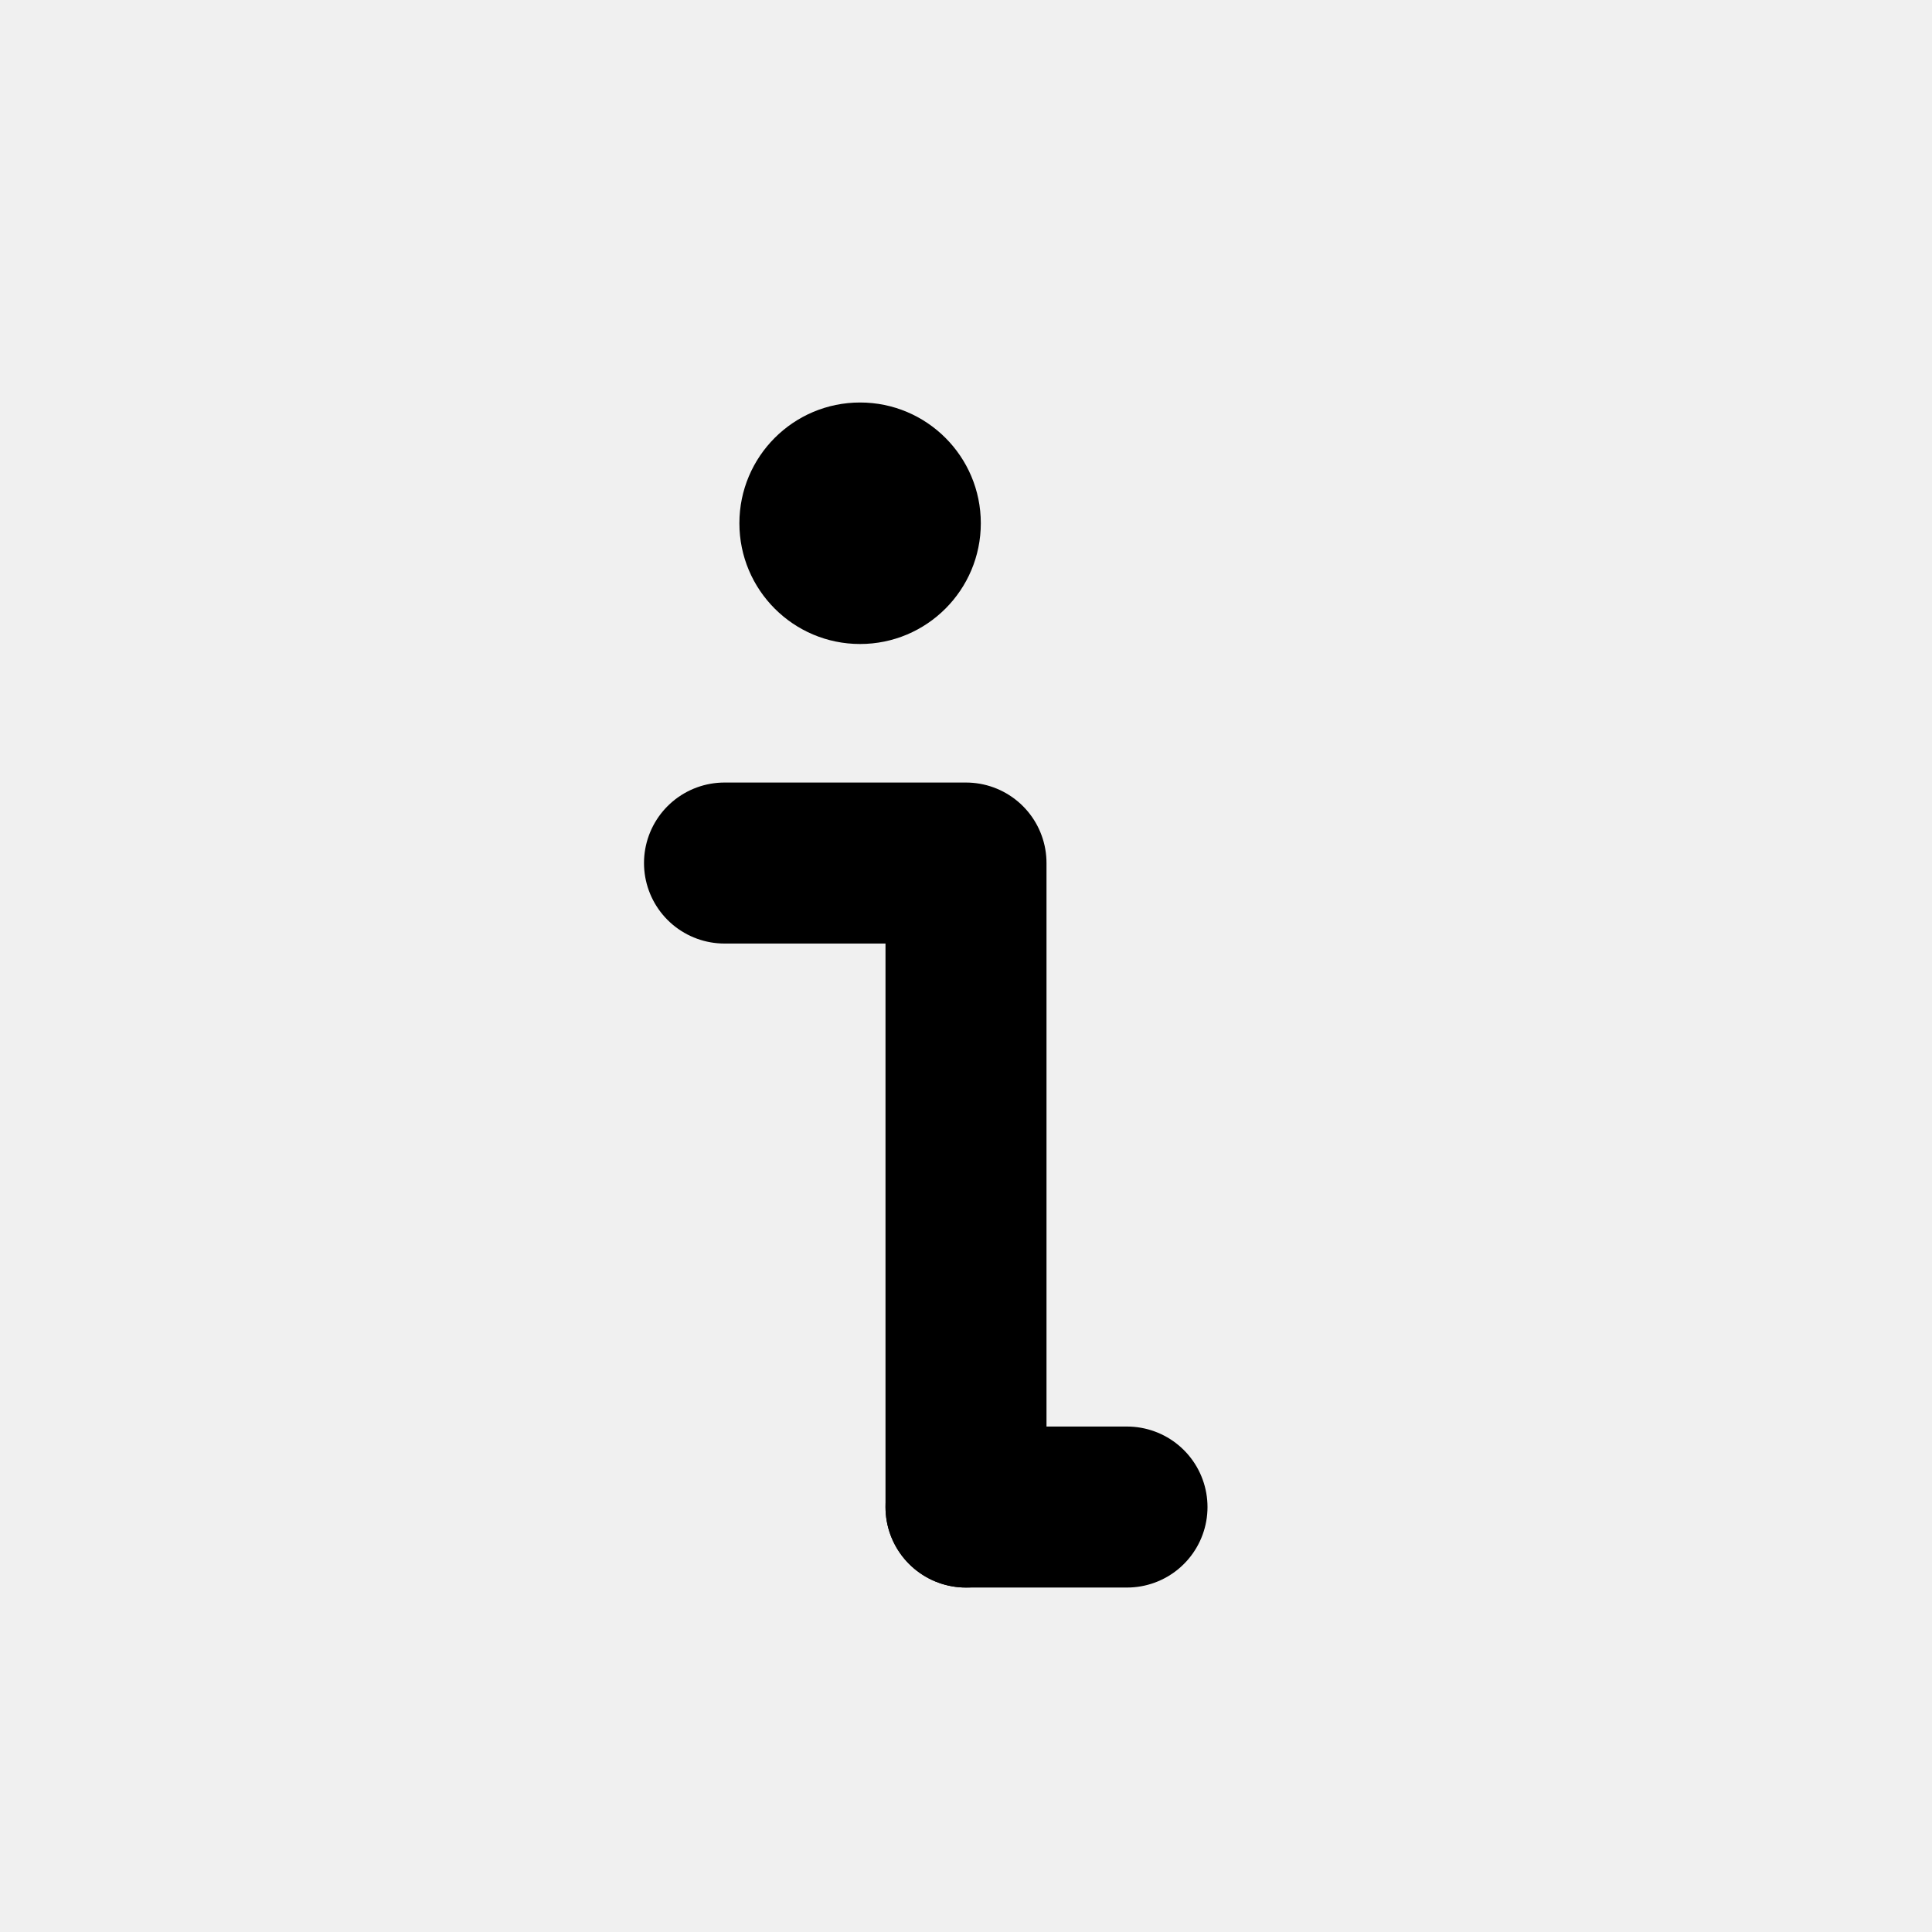
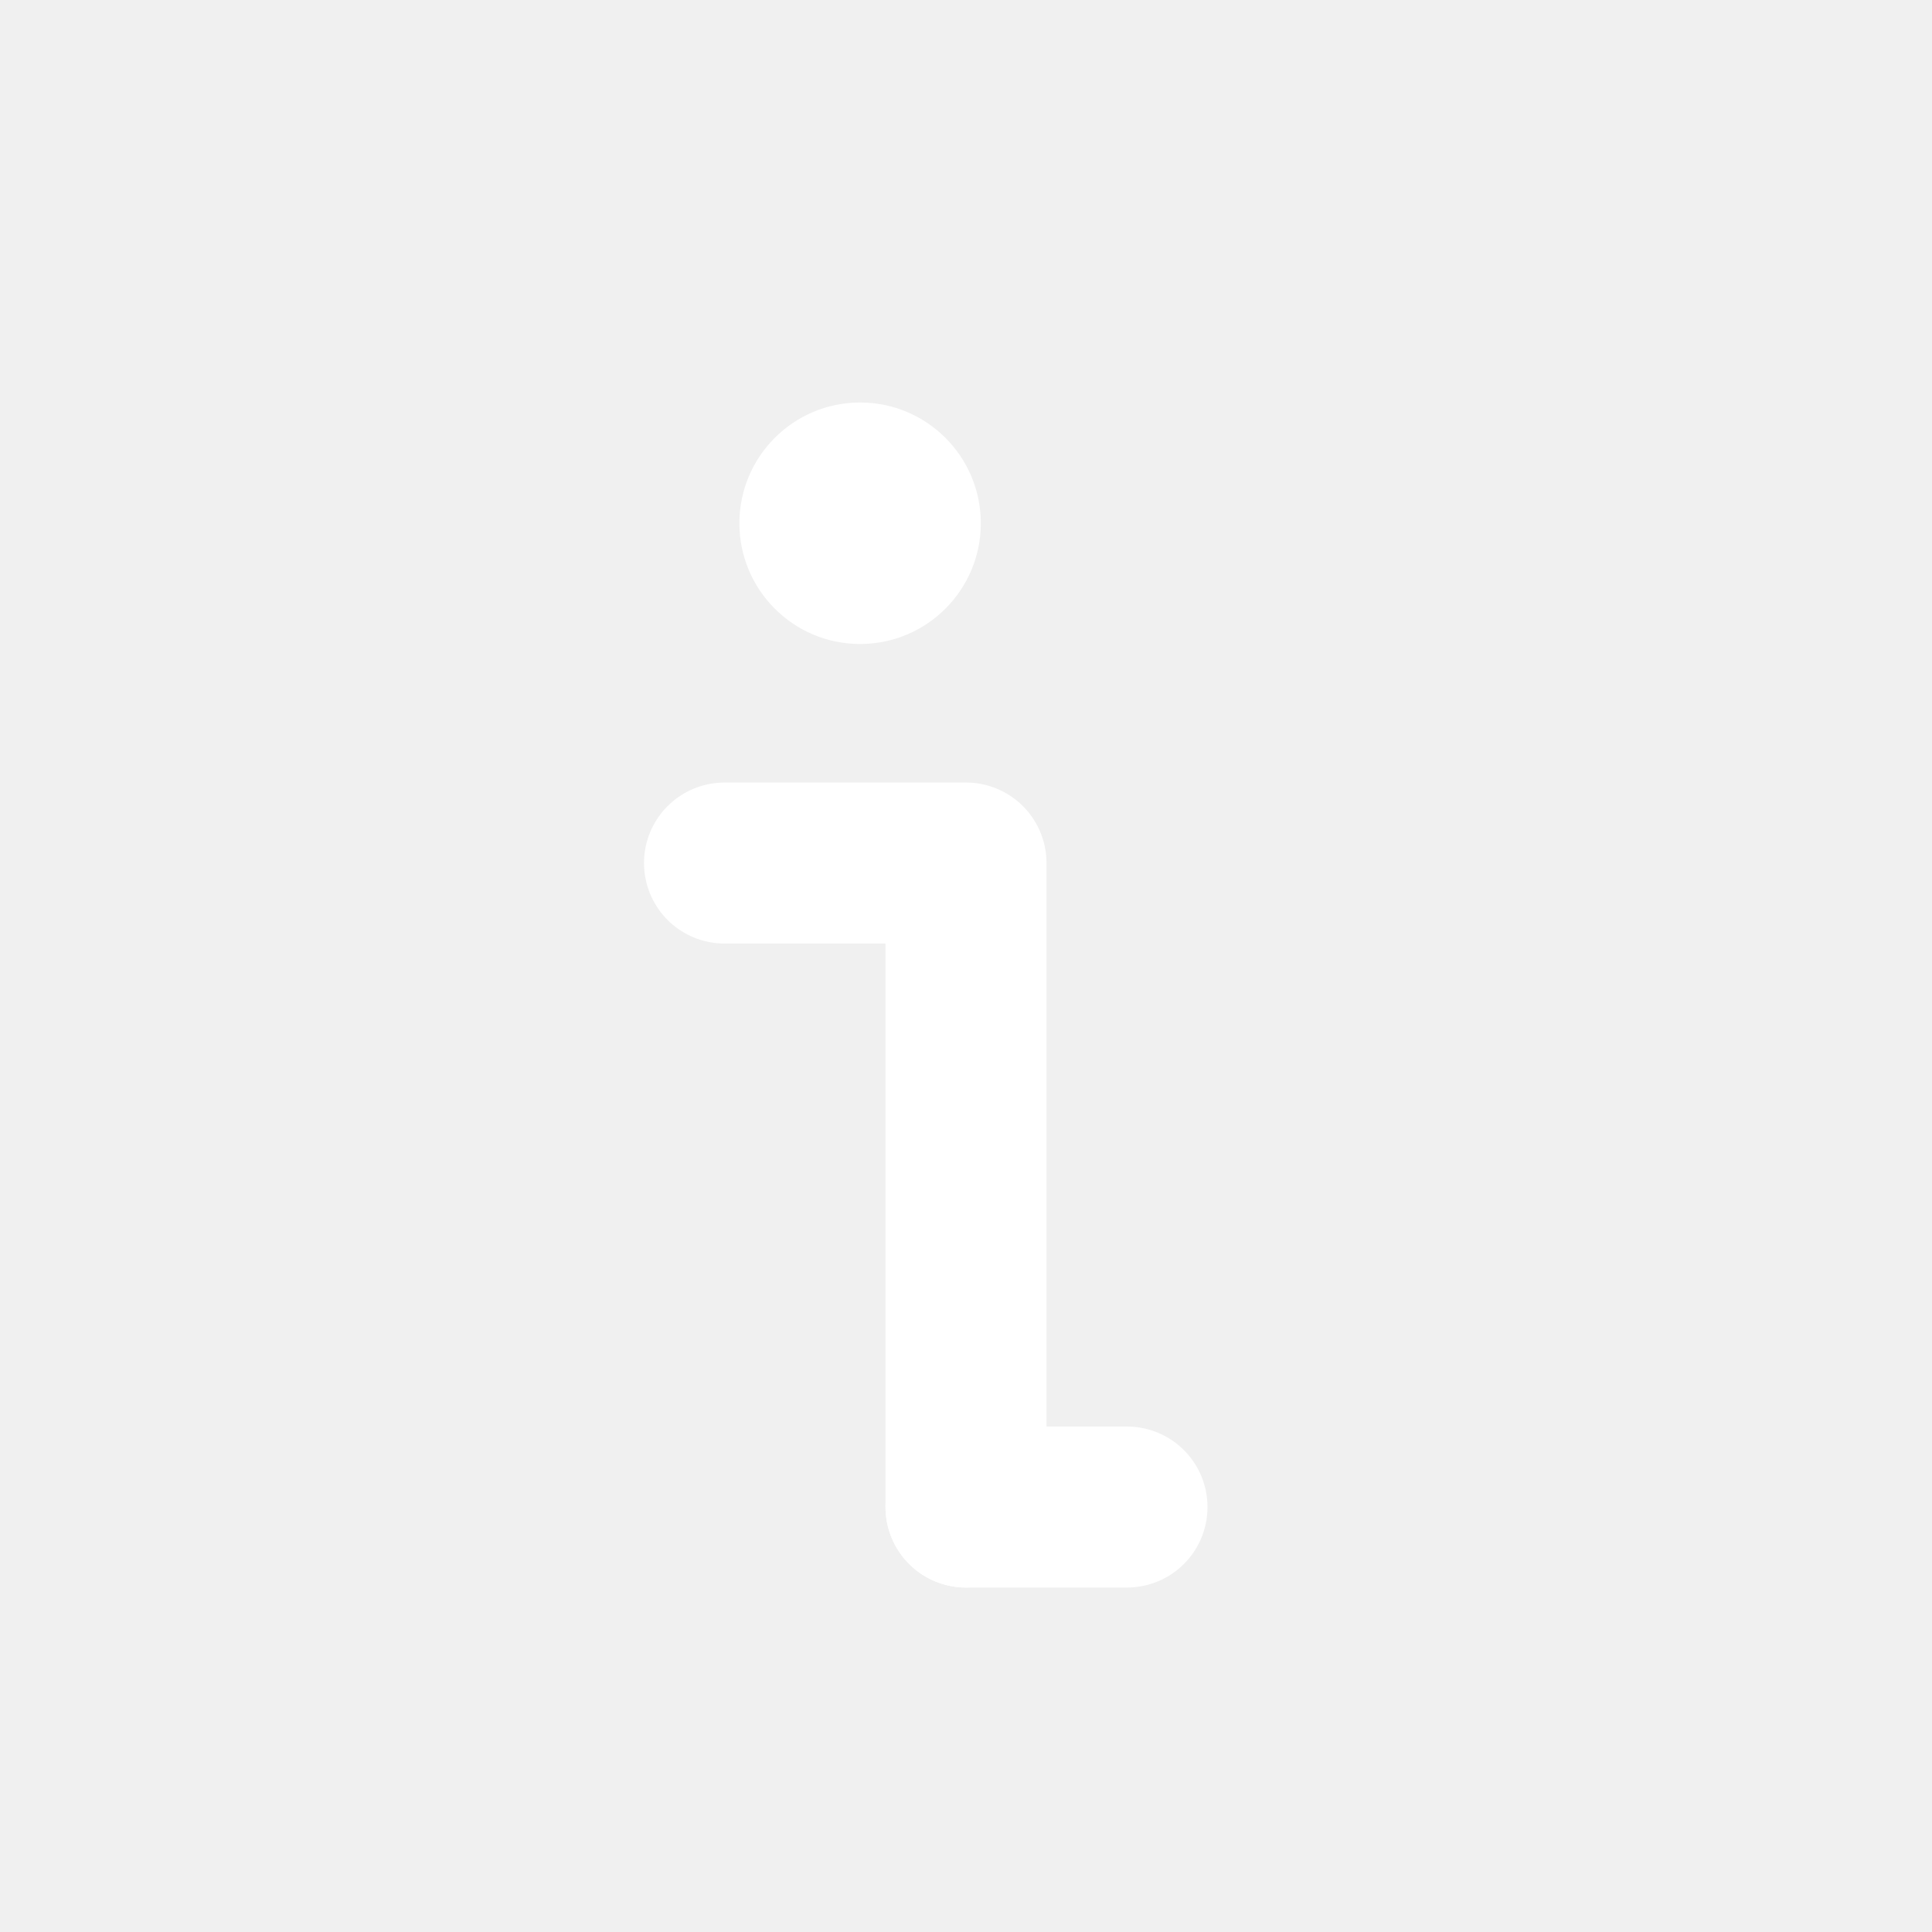
<svg xmlns="http://www.w3.org/2000/svg" width="800px" height="800px" viewBox="0 0 24 24" fill="none">
-   <path d="M12.184 6.5C12.184 7.328 11.513 8 10.684 8C9.856 8 9.185 7.328 9.185 6.5C9.185 5.672 9.856 5 10.684 5C11.513 5 12.184 5.672 12.184 6.5Z" fill="#000000" />
-   <path d="M12 18.721L12 10.721L9 10.721" stroke="#000000" stroke-width="2" stroke-linecap="round" stroke-linejoin="round" />
-   <path d="M12 18.721H14" stroke="#000000" stroke-width="2" stroke-linecap="round" stroke-linejoin="round" />
+   <path d="M12.184 6.5C12.184 7.328 11.513 8 10.684 8C9.856 8 9.185 7.328 9.185 6.5C9.185 5.672 9.856 5 10.684 5C11.513 5 12.184 5.672 12.184 6.5Z" fill="#ffffff" />
+   <path d="M12 18.721L12 10.721L9 10.721" stroke="#fff" stroke-width="2" stroke-linecap="round" stroke-linejoin="round" />
+   <path d="M12 18.721H14" stroke="#fff" stroke-width="2" stroke-linecap="round" stroke-linejoin="round" />
</svg>
